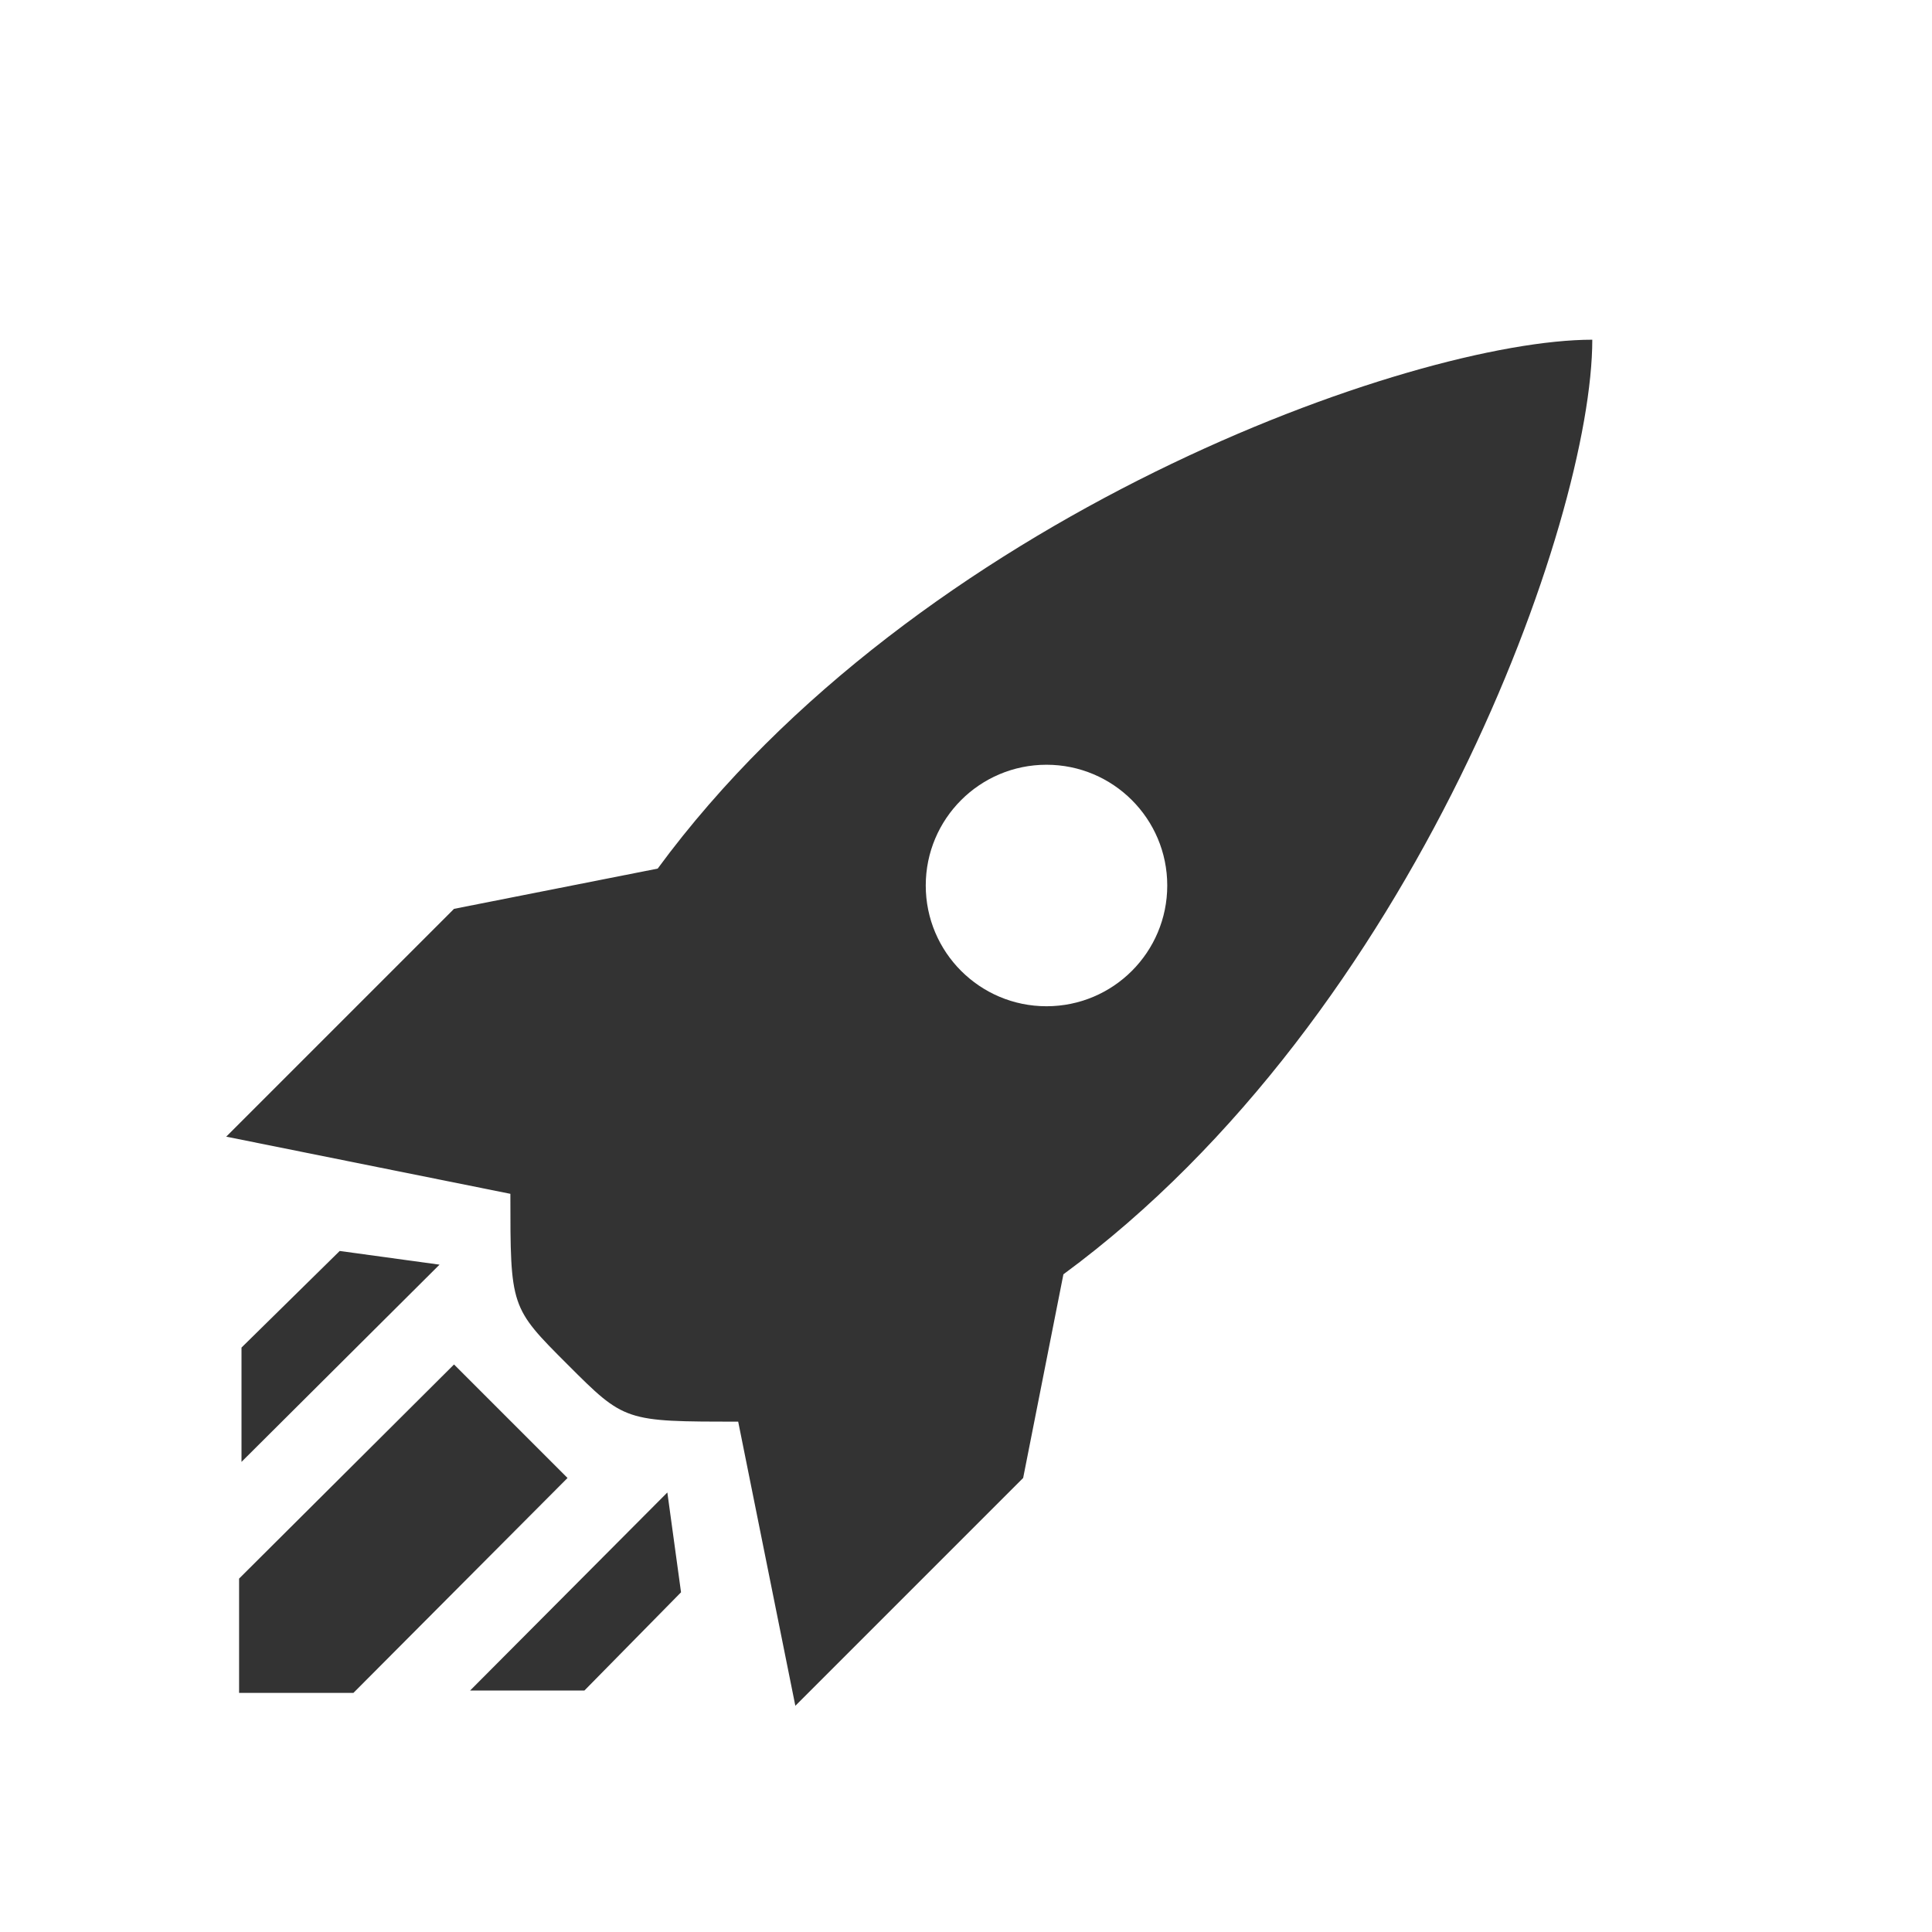
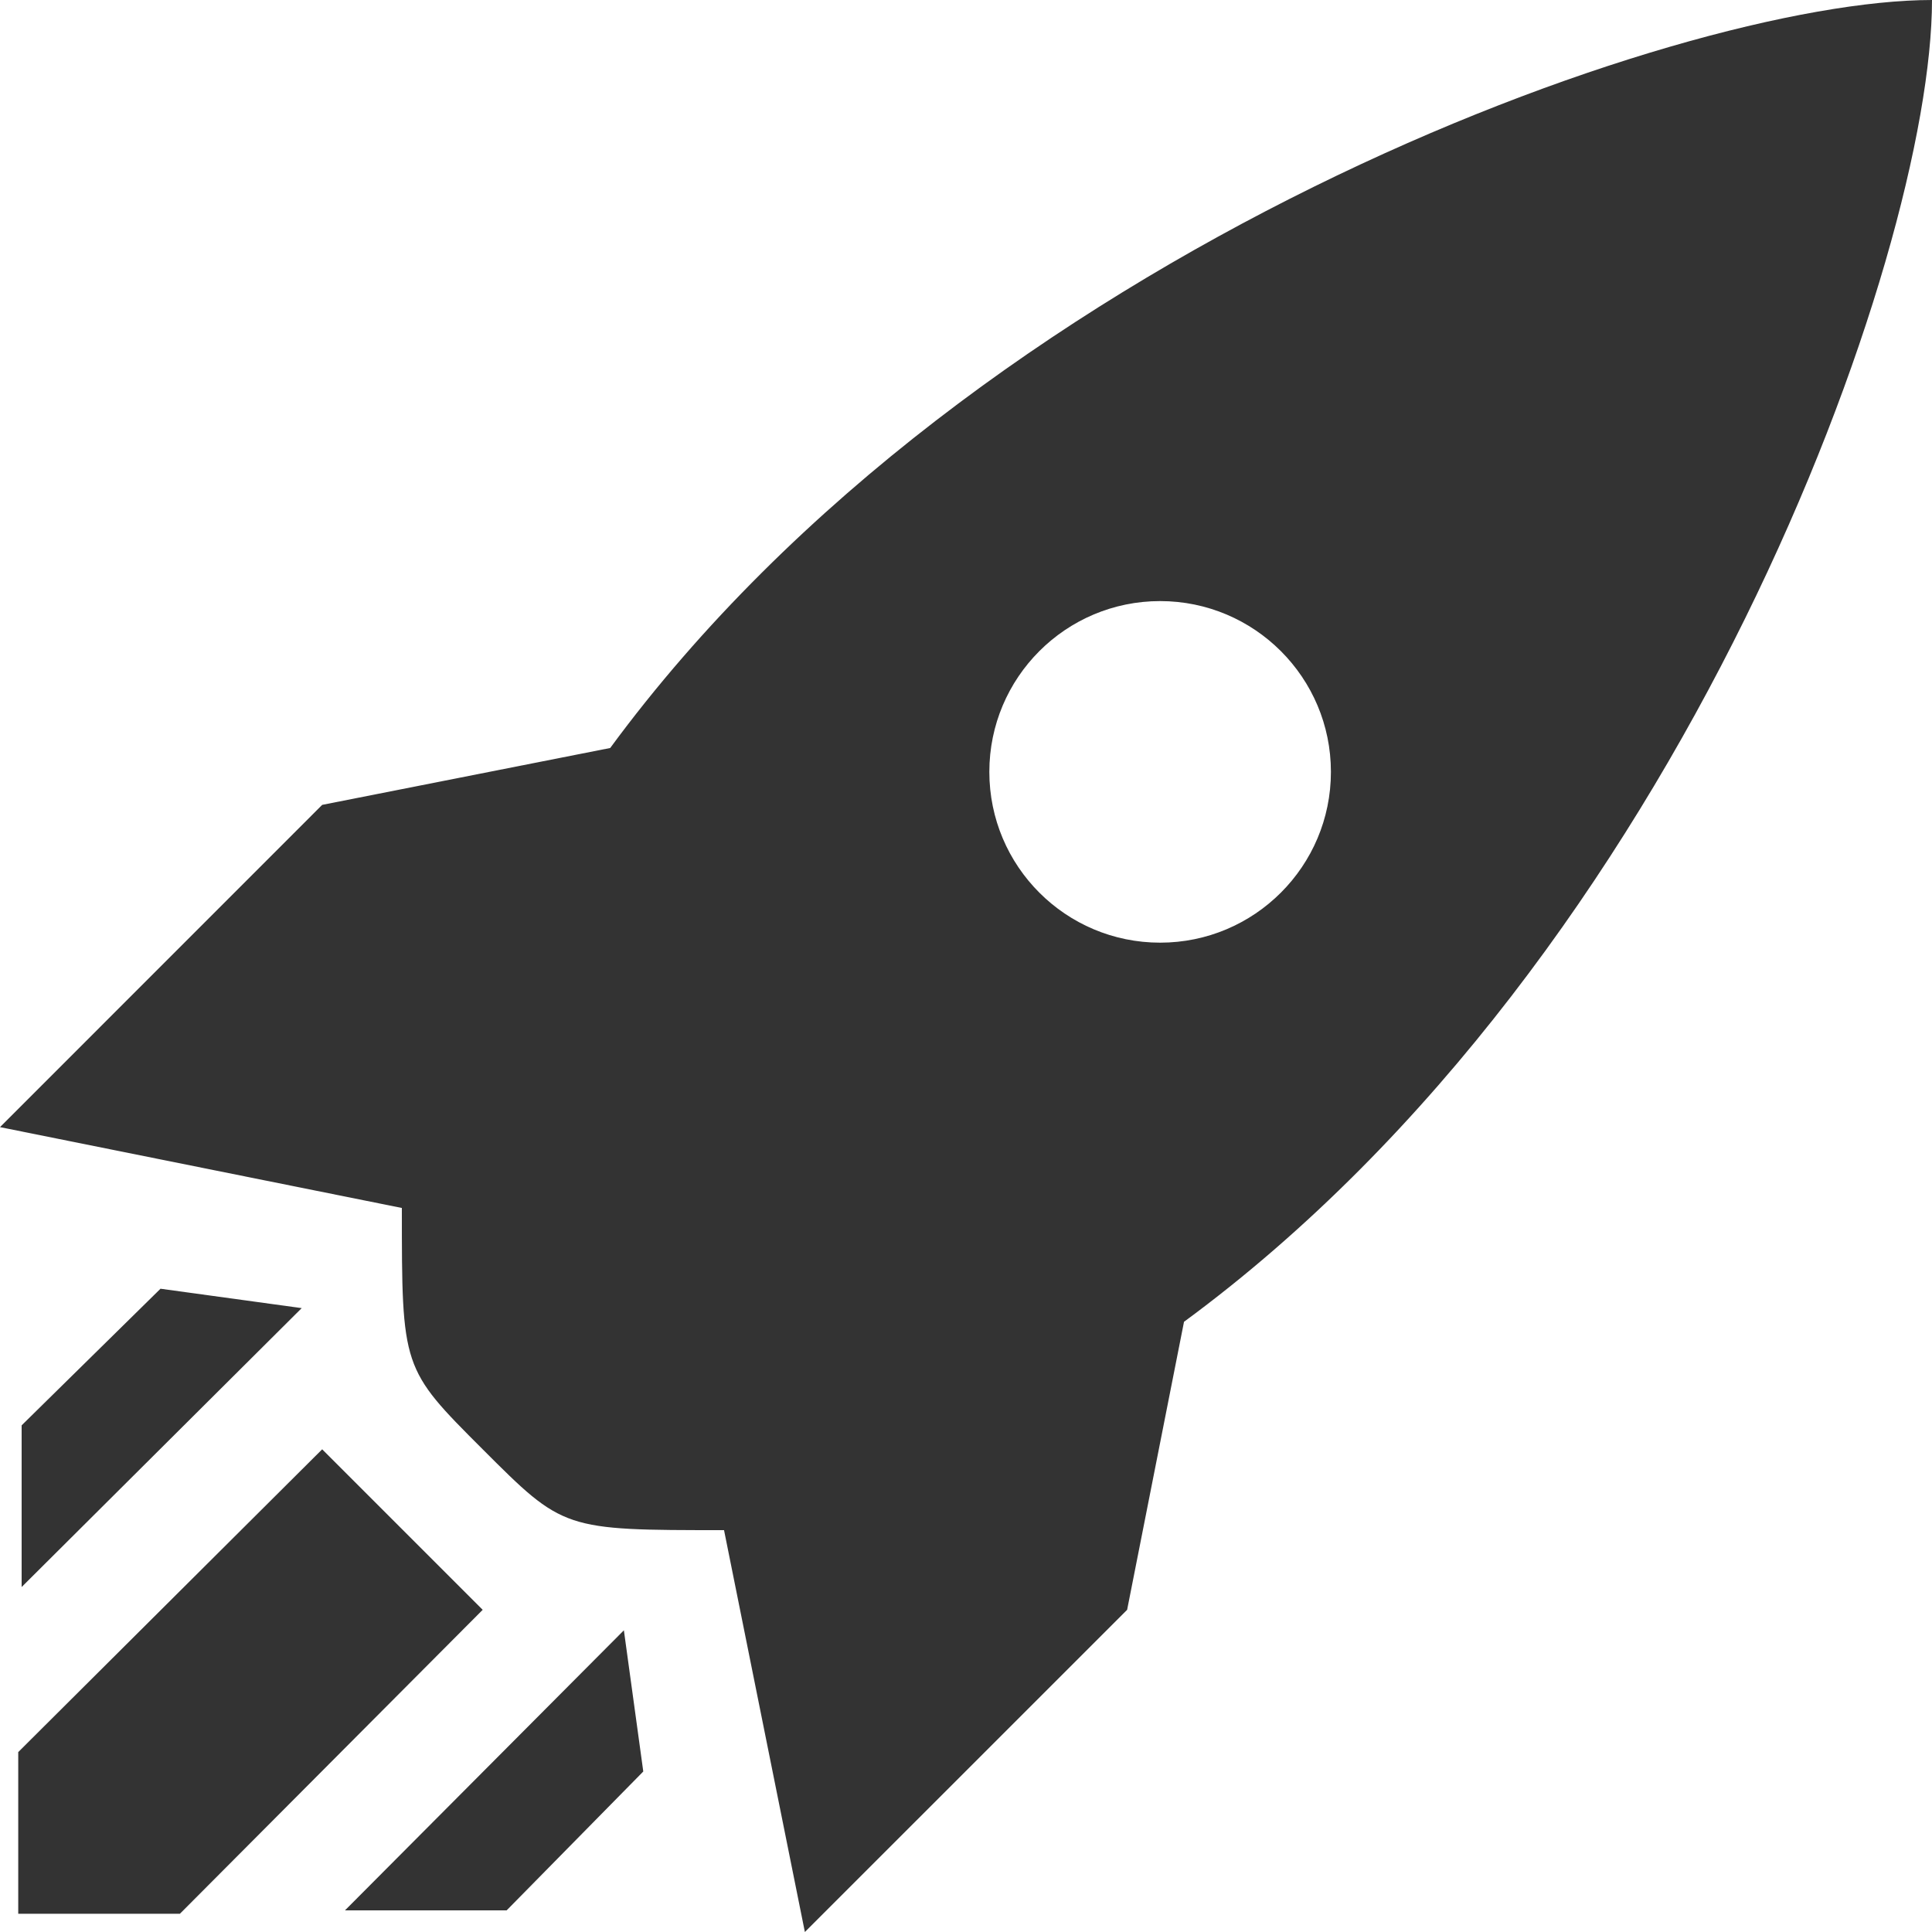
- <svg xmlns="http://www.w3.org/2000/svg" version="1.1" width="24" height="24" viewBox="0 0 24 24">
-   <path fill="#333" d="M2.81,14.12L5.64,11.29L8.17,10.79C11.39,6.41 17.55,4.22 19.78,4.22C19.78,6.45 17.59,12.61 13.21,15.83L12.71,18.36L9.88,21.19L9.17,17.66C7.76,17.66 7.76,17.66 7.05,16.95C6.34,16.24 6.34,16.24 6.34,14.83L2.81,14.12M5.64,16.95L7.05,18.36L4.39,21.03H2.97V19.61L5.64,16.95M4.22,15.54L5.46,15.71L3,18.16V16.74L4.22,15.54M8.29,18.54L8.46,19.78L7.26,21H5.84L8.29,18.54M13,9.5A1.5,1.5 0 0,0 11.5,11A1.5,1.5 0 0,0 13,12.5A1.5,1.5 0 0,0 14.5,11A1.5,1.5 0 0,0 13,9.5Z" />
+ <svg xmlns="http://www.w3.org/2000/svg" width="25px" height="25px" viewBox="0 0 25 25" version="1.1">
+   <g id="Page-1" stroke="none" stroke-width="1" fill="none" fill-rule="evenodd">
+     <g id="Questão" transform="translate(-335, -16)" fill="#333333" fill-rule="nonzero">
+       <g id="Top">
+         <path d="M335,30.585 L339.169,26.415 L342.896,25.679 C347.64,19.226 356.715,16 360,16 C360,19.285 356.774,28.36 350.321,33.104 L349.585,36.831 L345.415,41 L344.369,35.8 C342.292,35.8 342.292,35.8 341.246,34.754 C340.2,33.708 340.2,33.708 340.2,31.631 L335,30.585 L335,30.585 Z M339.169,34.754 L341.246,36.831 L337.328,40.764 L335.236,40.764 L335.236,38.672 L339.169,34.754 L339.169,34.754 Z M337.077,32.676 L338.904,32.927 L335.28,36.536 L335.28,34.444 L337.077,32.676 L337.077,32.676 Z M343.073,37.096 L343.324,38.923 L341.556,40.72 L339.464,40.72 L343.073,37.096 L343.073,37.096 Z M350.012,23.778 C348.791,23.778 347.802,24.768 347.802,25.988 C347.802,27.209 348.791,28.198 350.012,28.198 C351.232,28.198 352.222,27.209 352.222,25.988 C352.222,24.768 351.232,23.778 350.012,23.778 Z" id="Shape" />
+       </g>
+     </g>
+   </g>
</svg>
